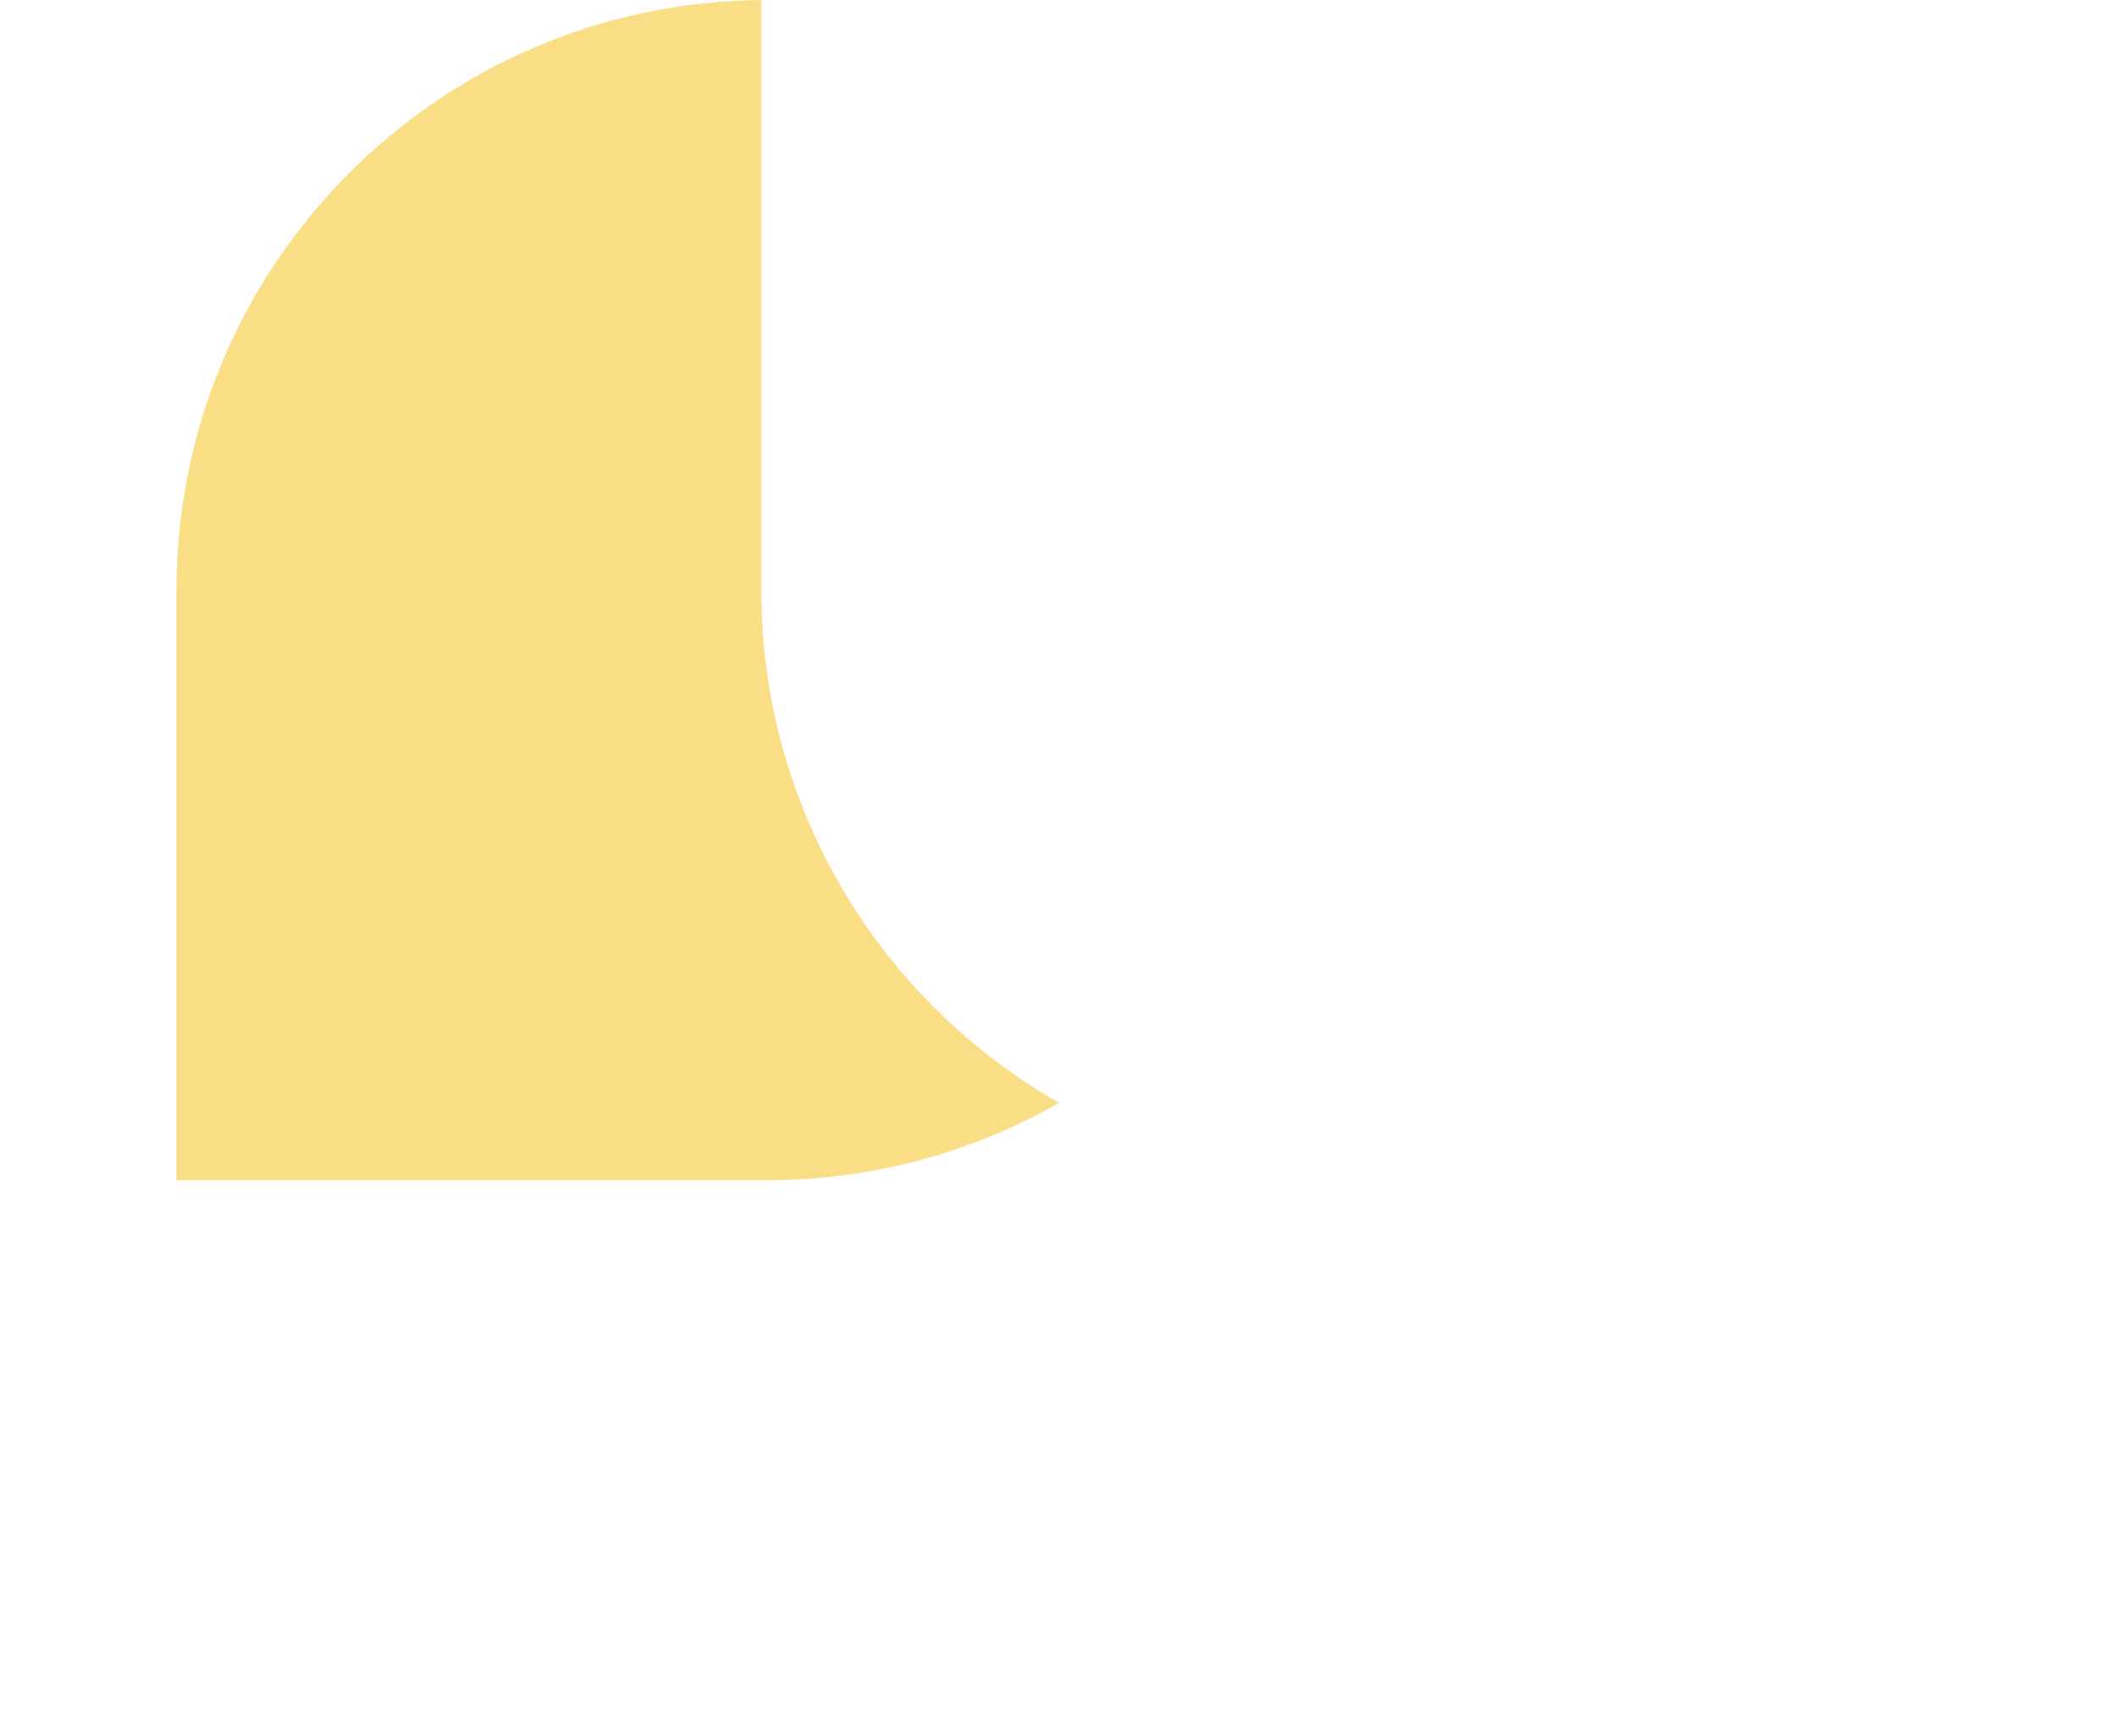
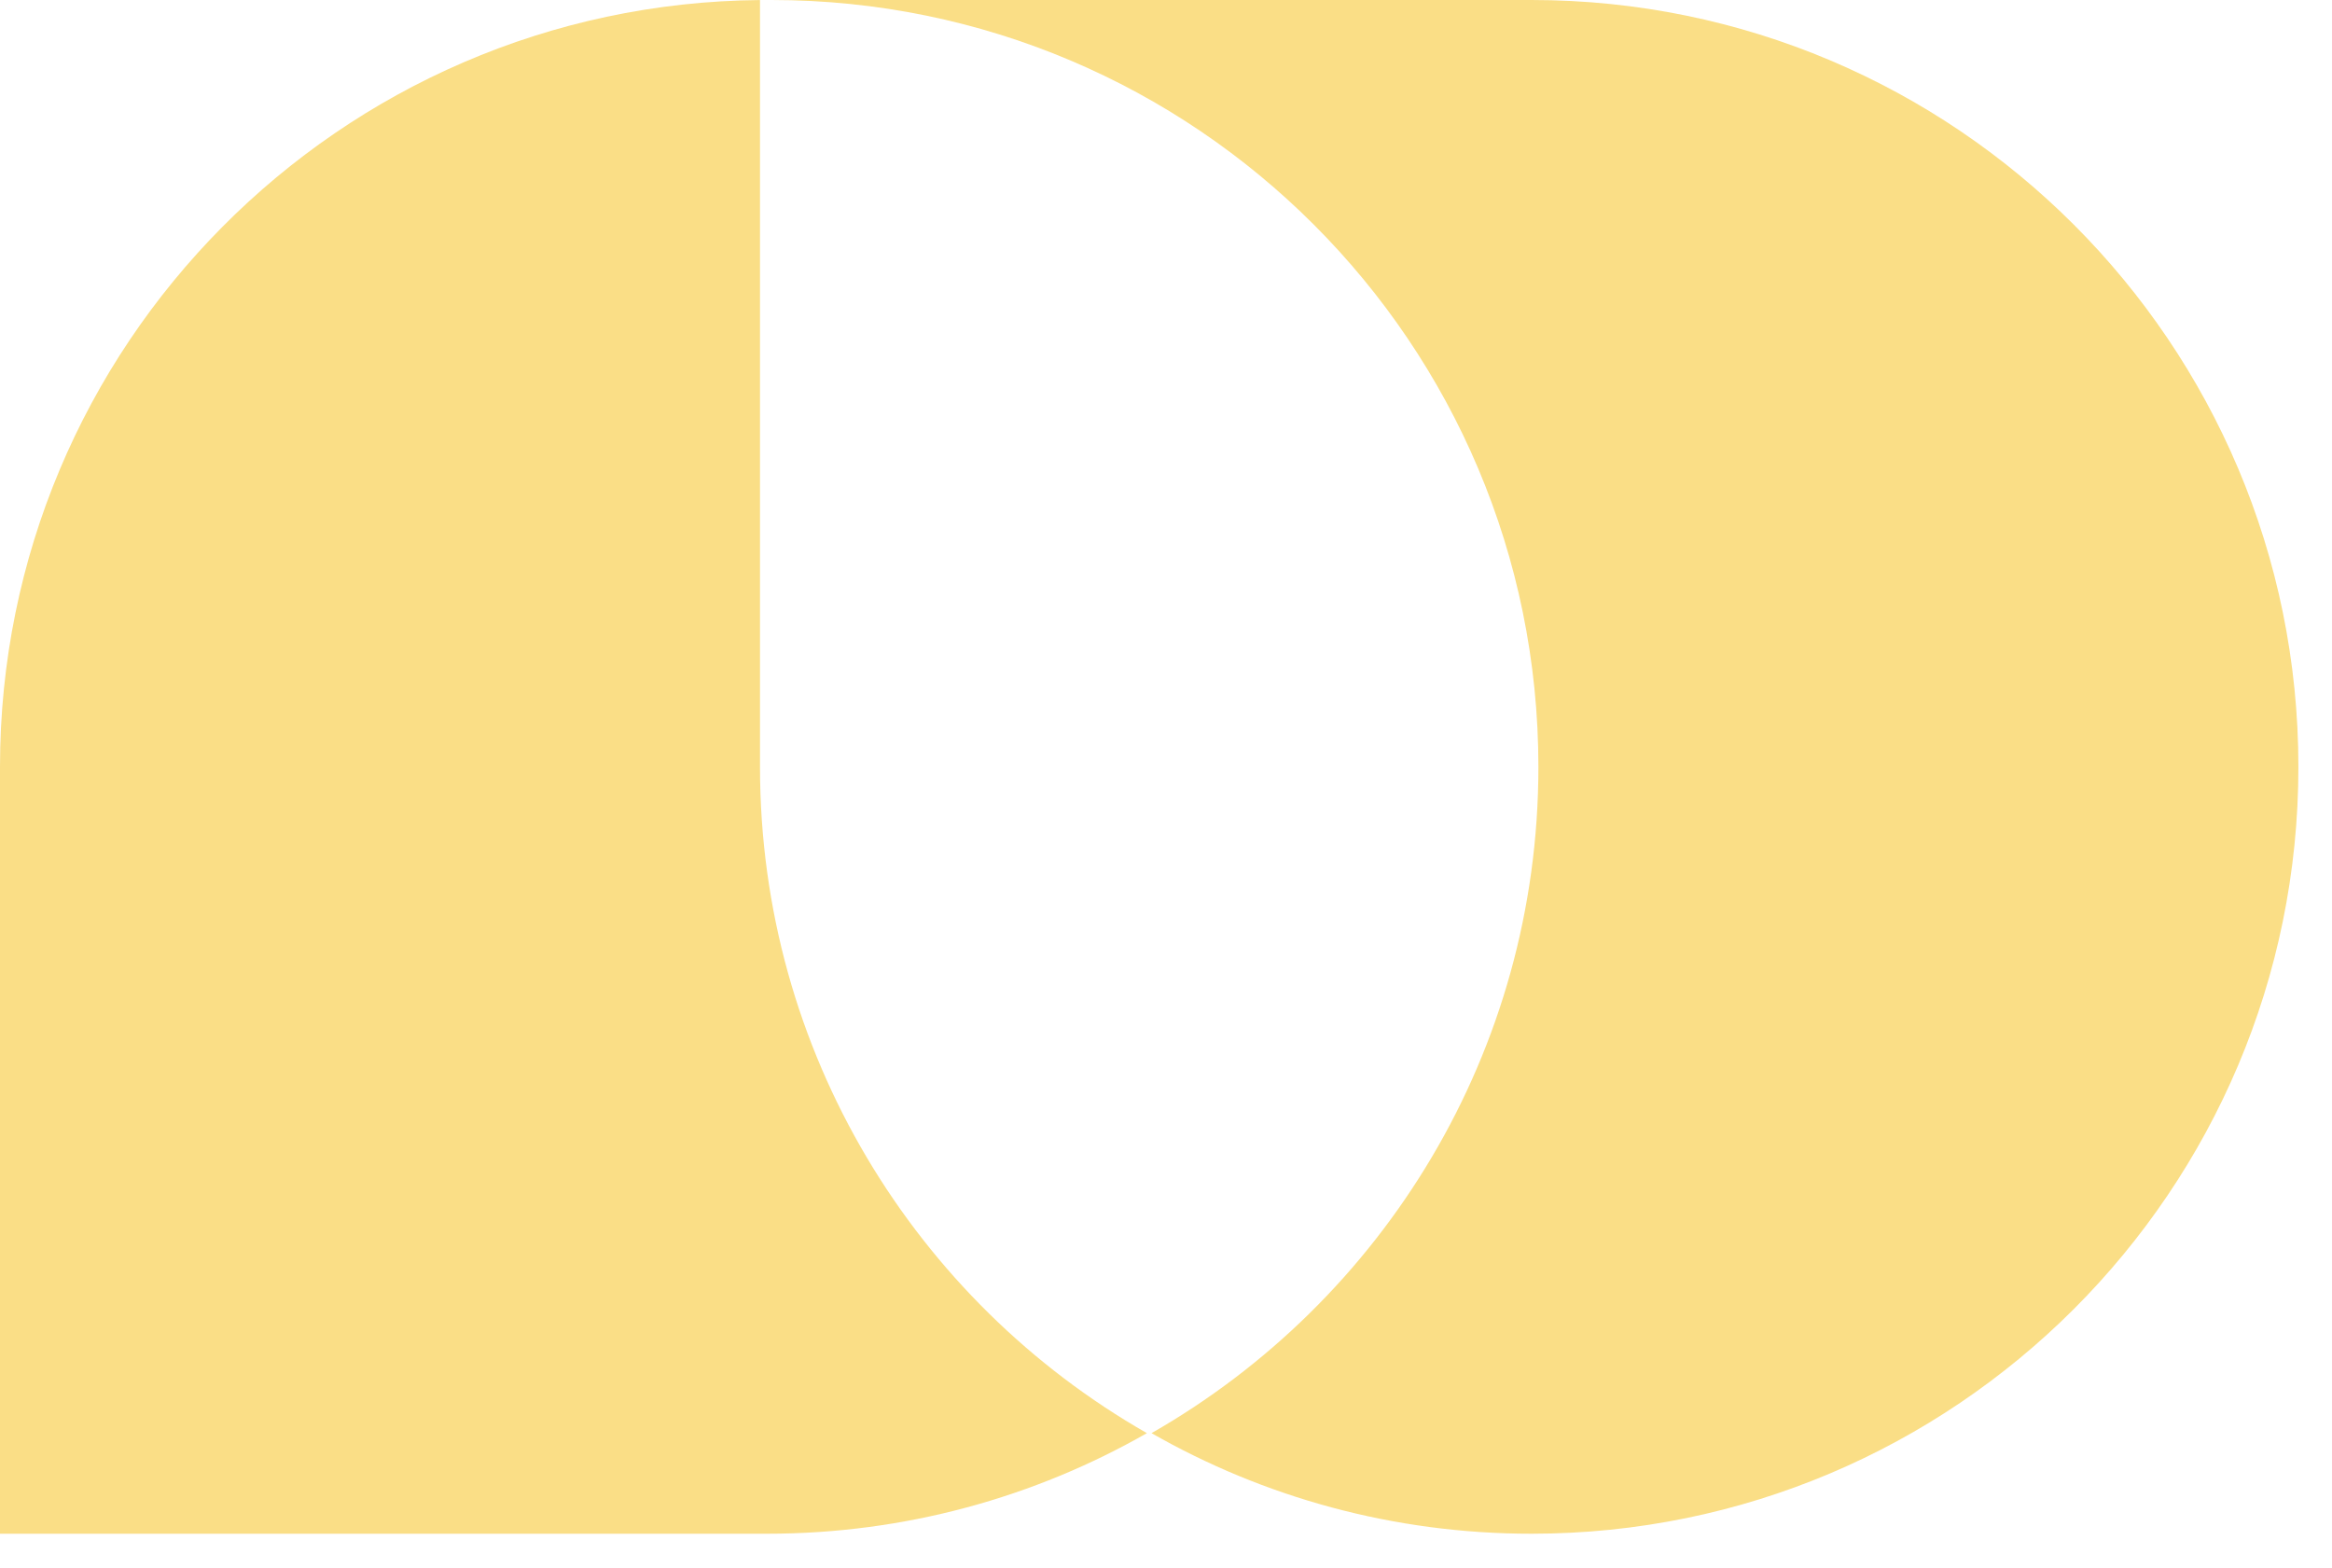
- <svg xmlns="http://www.w3.org/2000/svg" width="72" height="59" viewBox="0 0 72 59" fill="none">
-   <path fill-rule="evenodd" clip-rule="evenodd" d="M25.88 0.001C14.884 0.098 6 9.042 6 20.06V40.12H26.06C29.677 40.12 33.07 39.163 36 37.489C29.954 34.033 25.88 27.523 25.88 20.06V0.001Z" fill="#FADE86" />
+ <svg xmlns="http://www.w3.org/2000/svg" width="61" height="41" viewBox="0 0 61 41" fill="none">
+   <path fill-rule="evenodd" clip-rule="evenodd" d="M20.181 0C31.26 0 40.241 8.981 40.241 20.06C40.241 27.523 36.166 34.033 30.121 37.489C33.051 39.163 36.444 40.12 40.06 40.12C51.139 40.12 60.121 31.139 60.121 20.06C60.121 8.981 51.139 0 40.06 0H20.181ZM20 0.001L20.181 0C20.12 0 20.06 0 20 0.001Z" fill="#FADE86" />
+   <path fill-rule="evenodd" clip-rule="evenodd" d="M19.88 0.001C8.884 0.098 0 9.042 0 20.06V40.12H20.06C23.677 40.12 27.07 39.163 30 37.489C23.954 34.033 19.88 27.523 19.88 20.06V0.001Z" fill="#FADE86" />
</svg>
